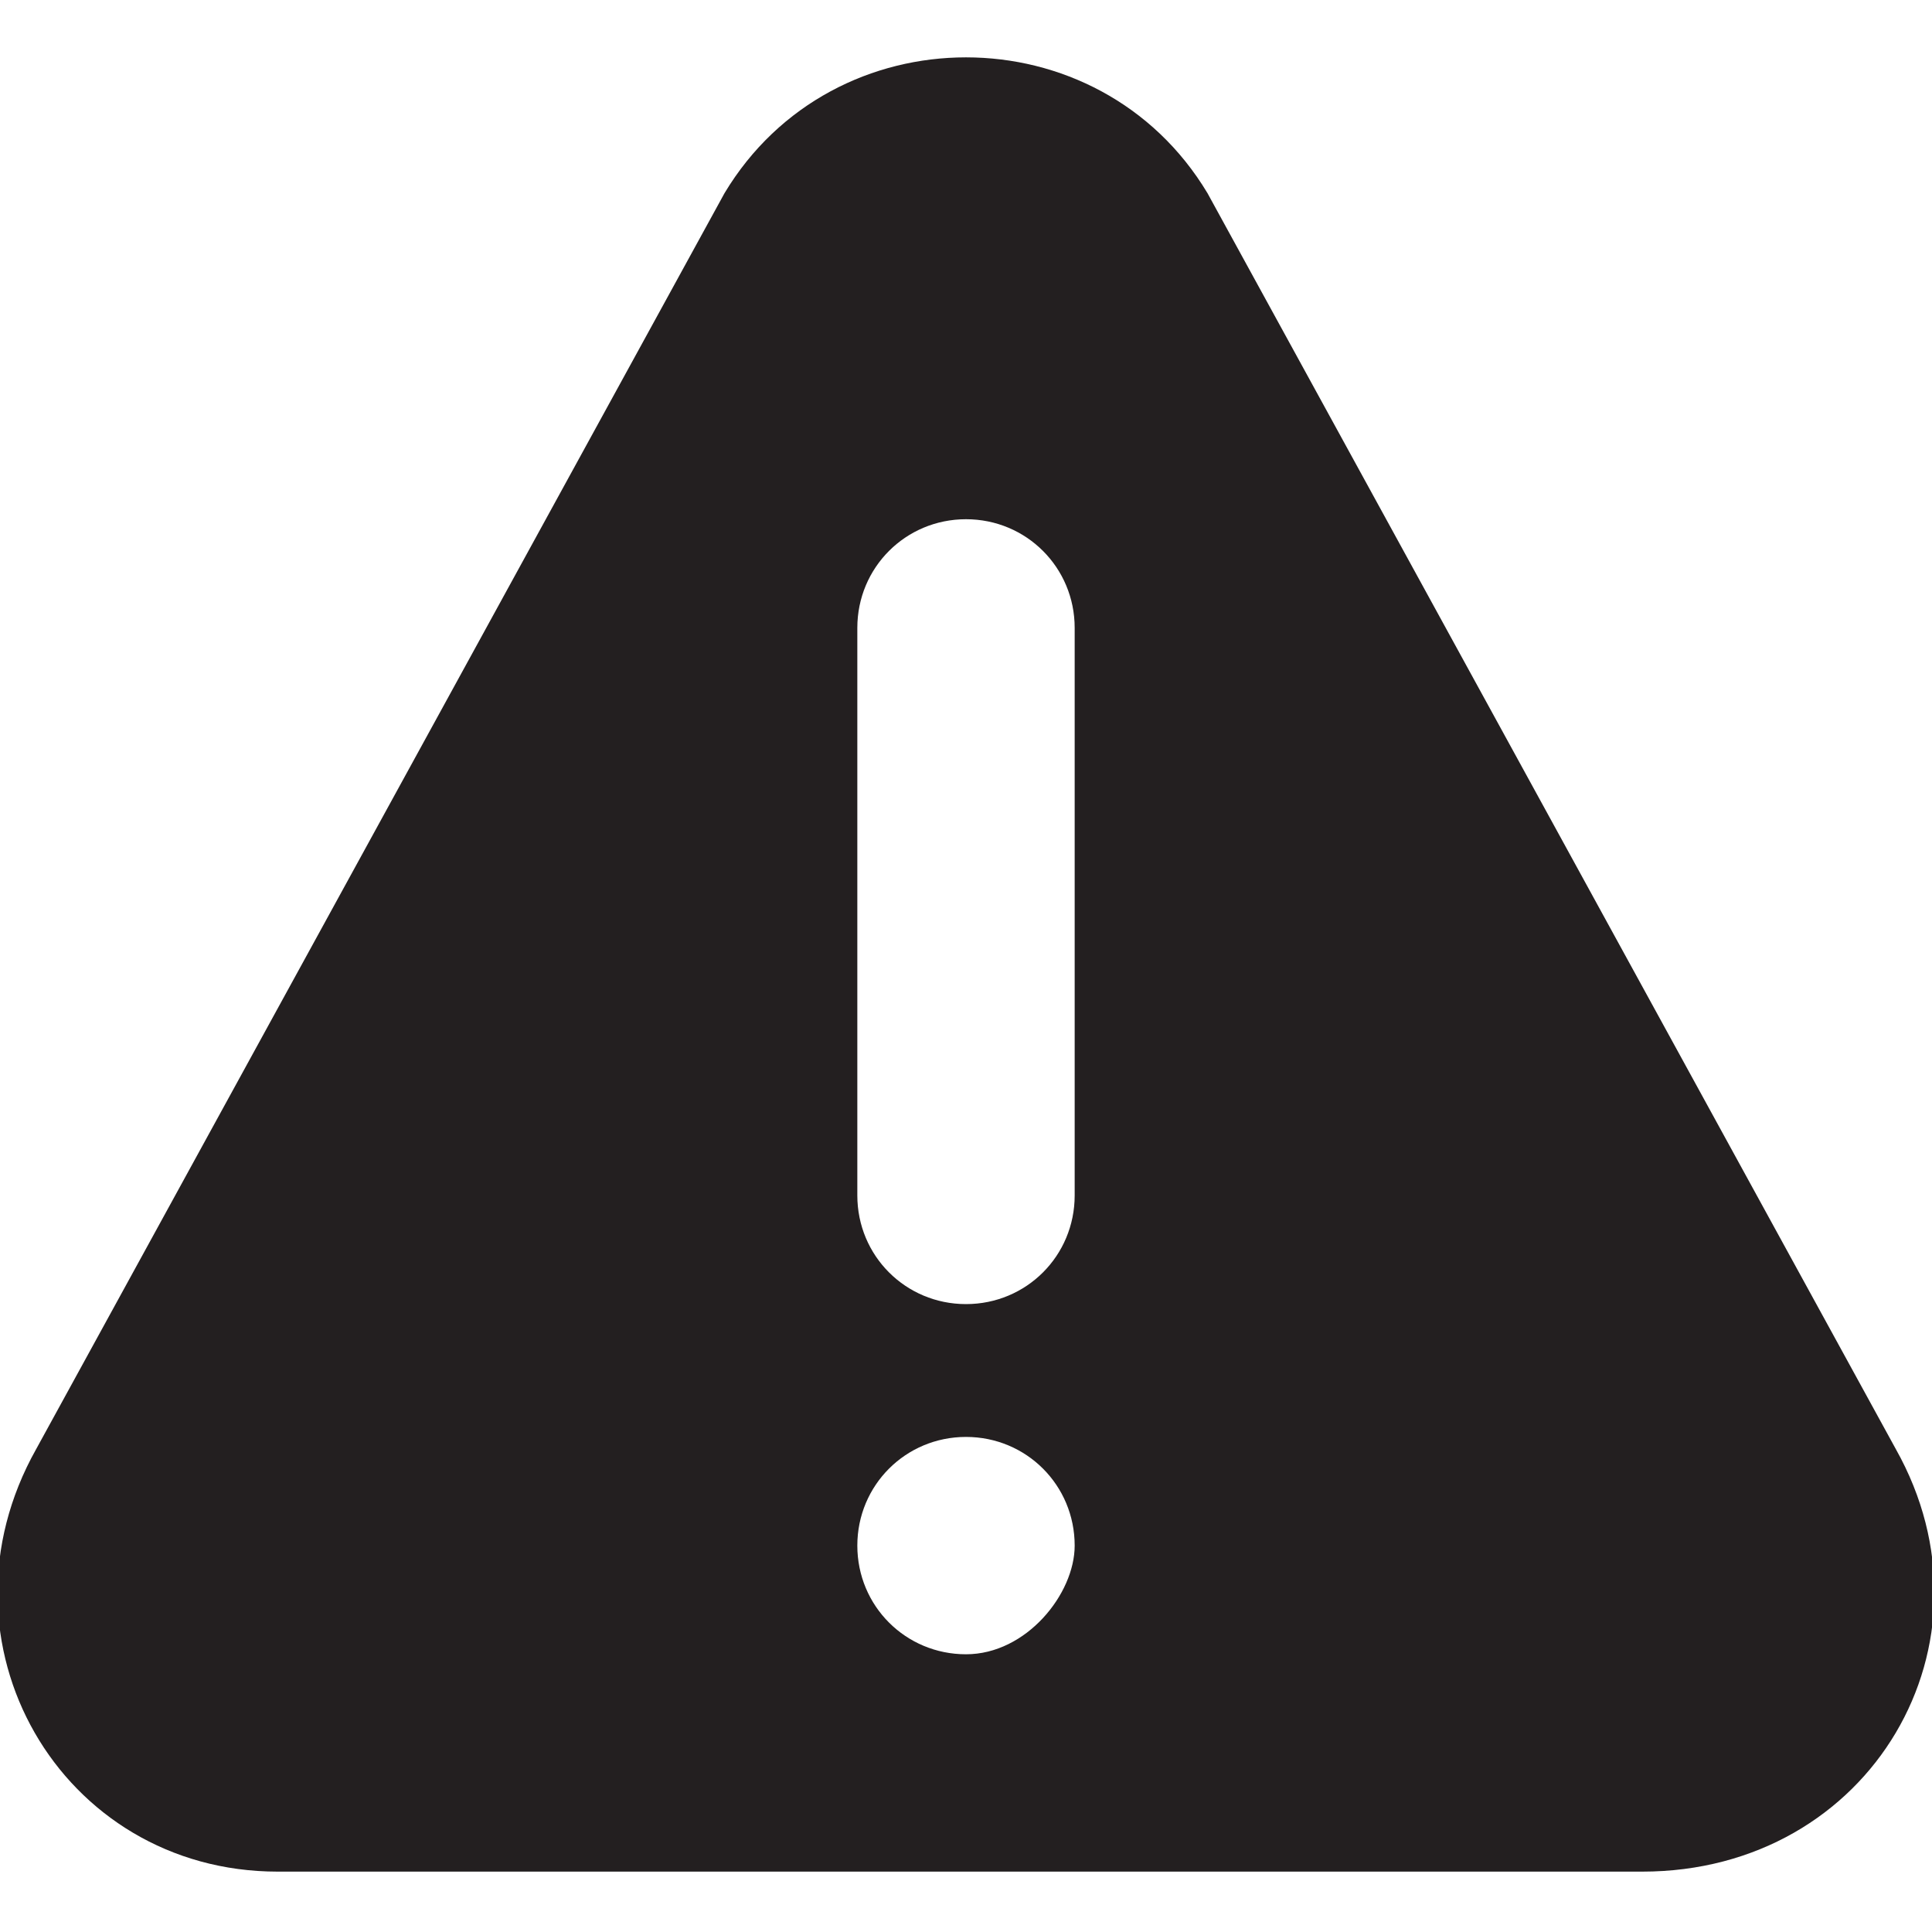
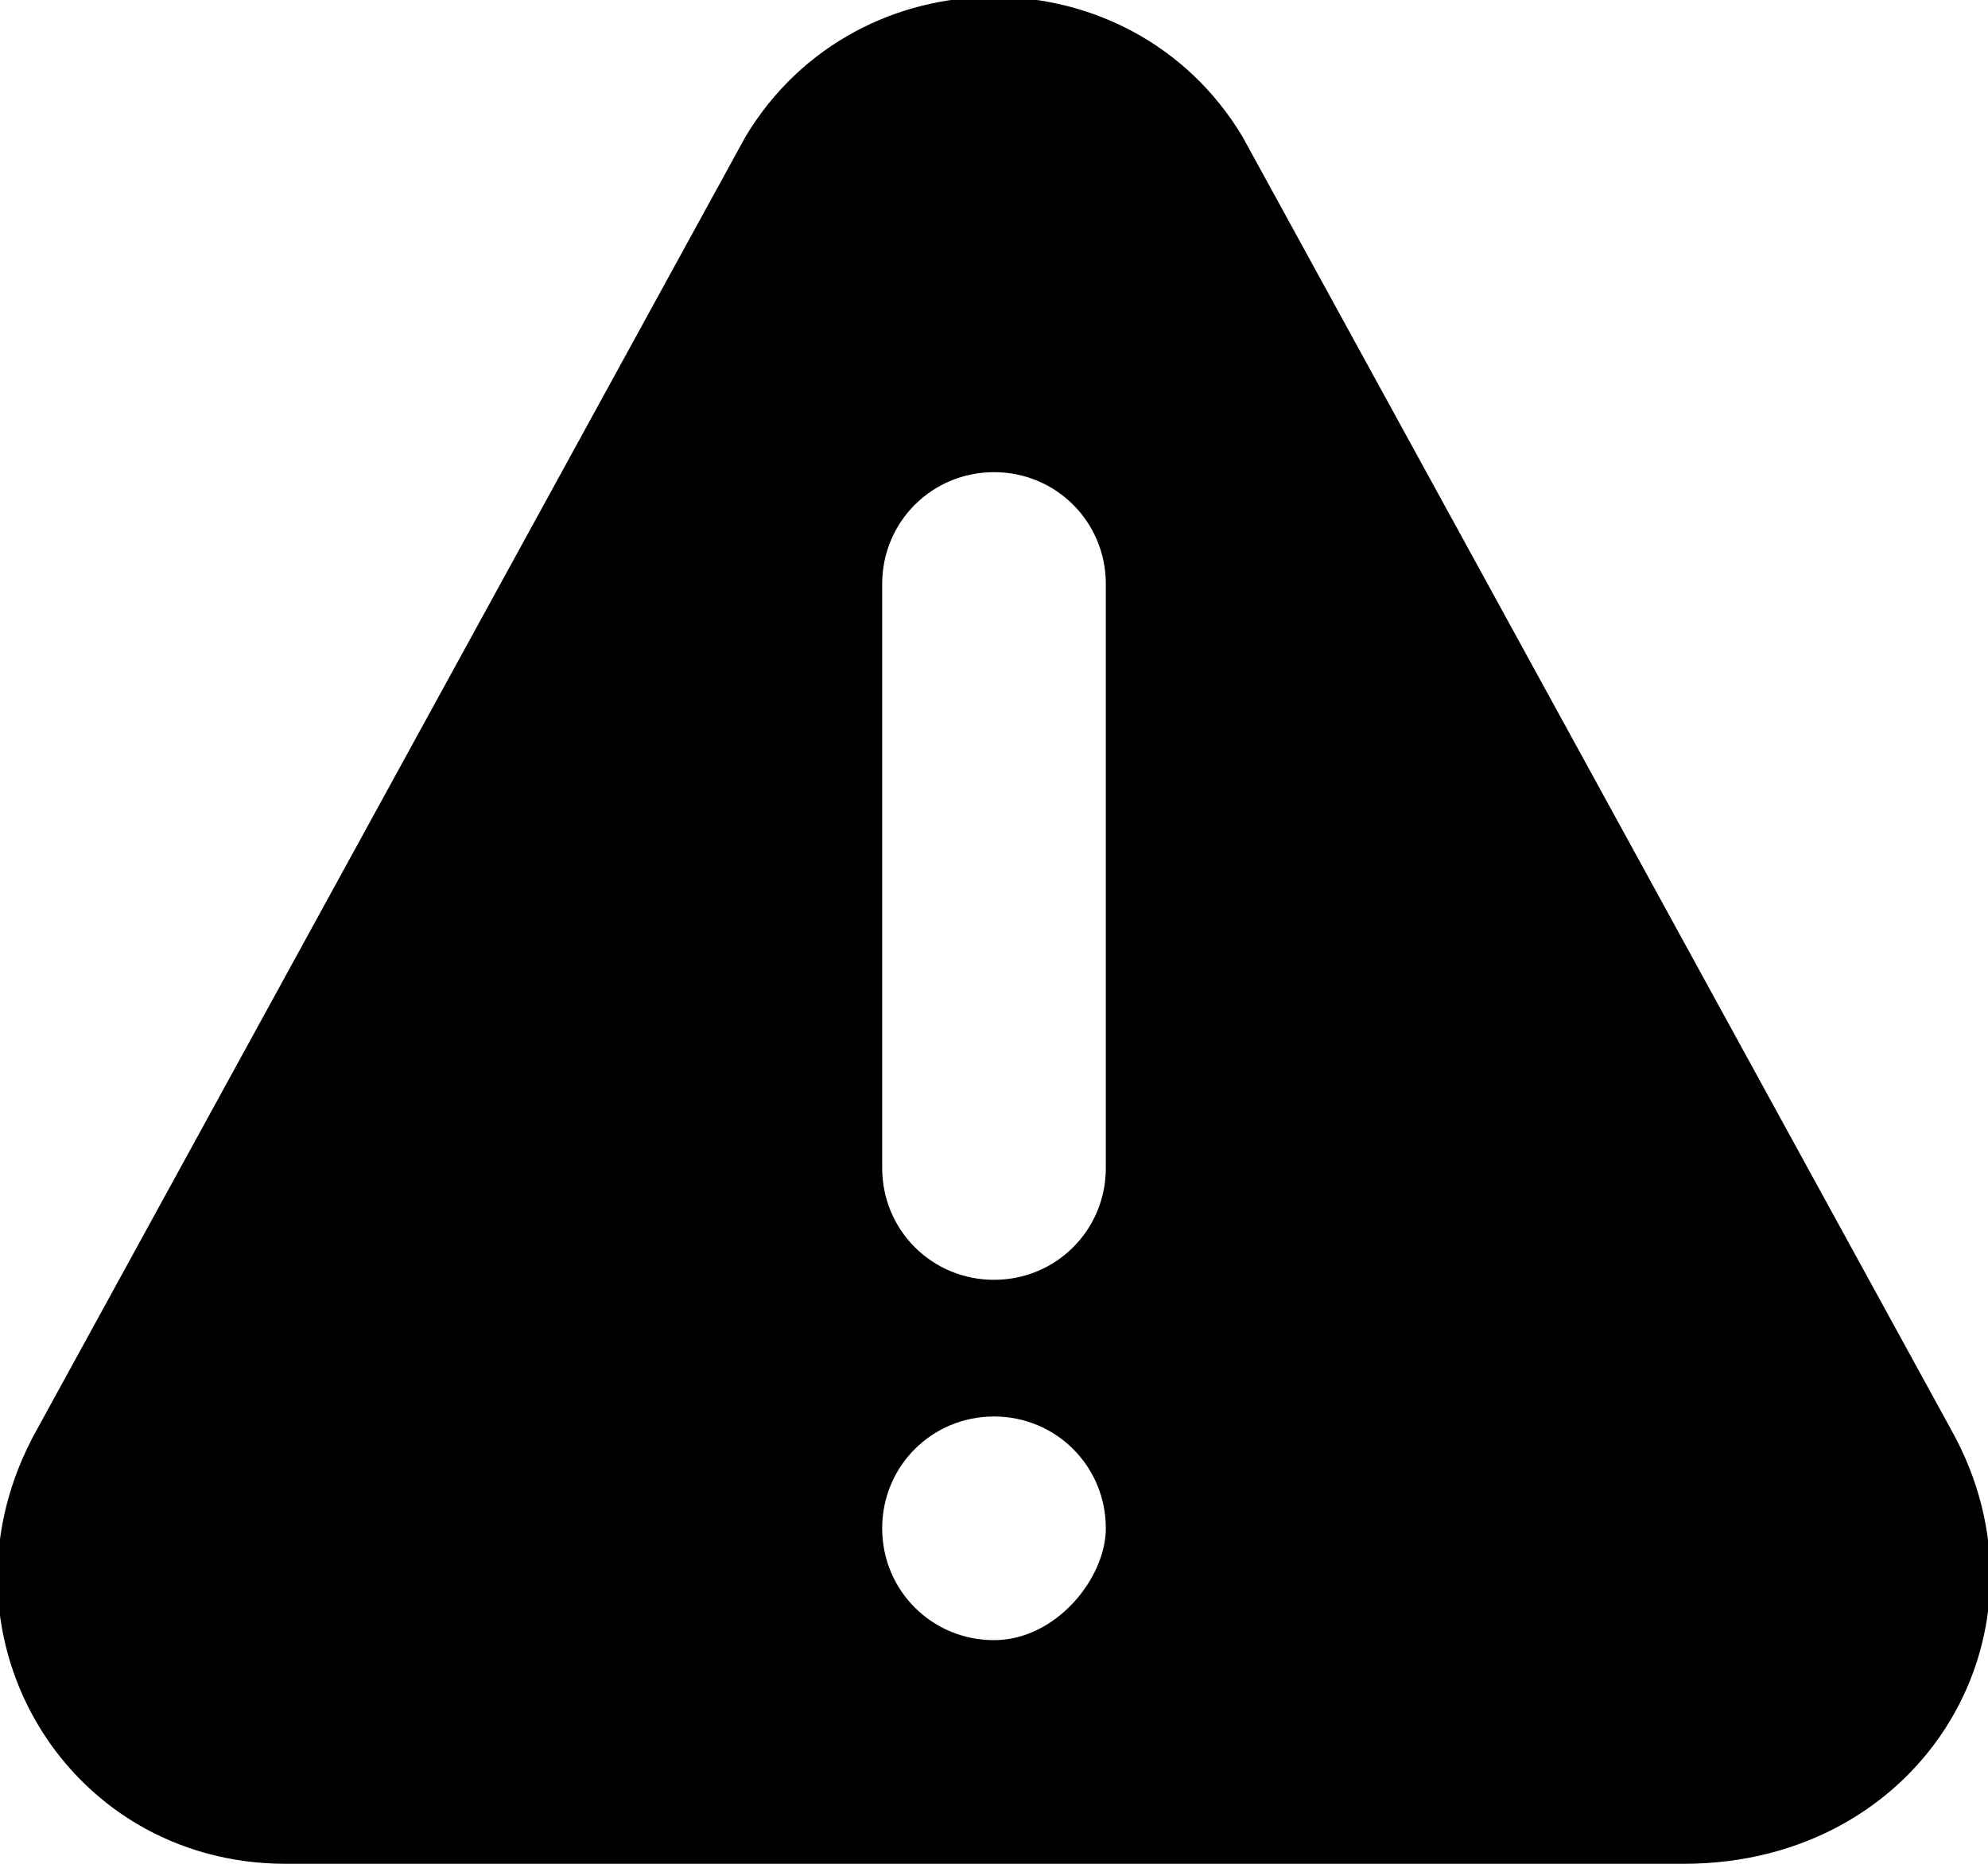
- <svg xmlns="http://www.w3.org/2000/svg" viewBox="0 0 16 16">
-   <path d="M15.7 12L10 1.6C9.1.1 6.9.1 6 1.6L.3 12c-.9 1.6.2 3.5 2 3.5h11.3c1.9 0 3-1.9 2.1-3.5zM8 13.7c-.5 0-.9-.4-.9-.9s.4-.9.9-.9.9.4.9.9c0 .4-.4.9-.9.9zm.9-3.8c0 .5-.4.9-.9.9s-.9-.4-.9-.9V5.2c0-.5.4-.9.9-.9s.9.4.9.9v4.7z" fill="#231f20" />
+ <svg xmlns="http://www.w3.org/2000/svg" version="1.1" id="Layer_1" x="0px" y="0px" viewBox="0 0 32 30" style="enable-background:new 0 0 32 30;" xml:space="preserve">
+   <path d="M31.4,23L20,2.2c-1.8-3-6.2-3-8,0L0.6,23c-1.8,3.2,0.4,7,4,7h22.5C31,30,33.2,26.2,31.4,23z M16,26.4c-1,0-1.8-0.8-1.8-1.8  s0.8-1.8,1.8-1.8s1.8,0.8,1.8,1.8C17.8,25.4,17,26.4,16,26.4z M17.8,18.8c0,1-0.8,1.8-1.8,1.8s-1.8-0.8-1.8-1.8V9.4  c0-1,0.8-1.8,1.8-1.8s1.8,0.8,1.8,1.8V18.8z" />
</svg>
